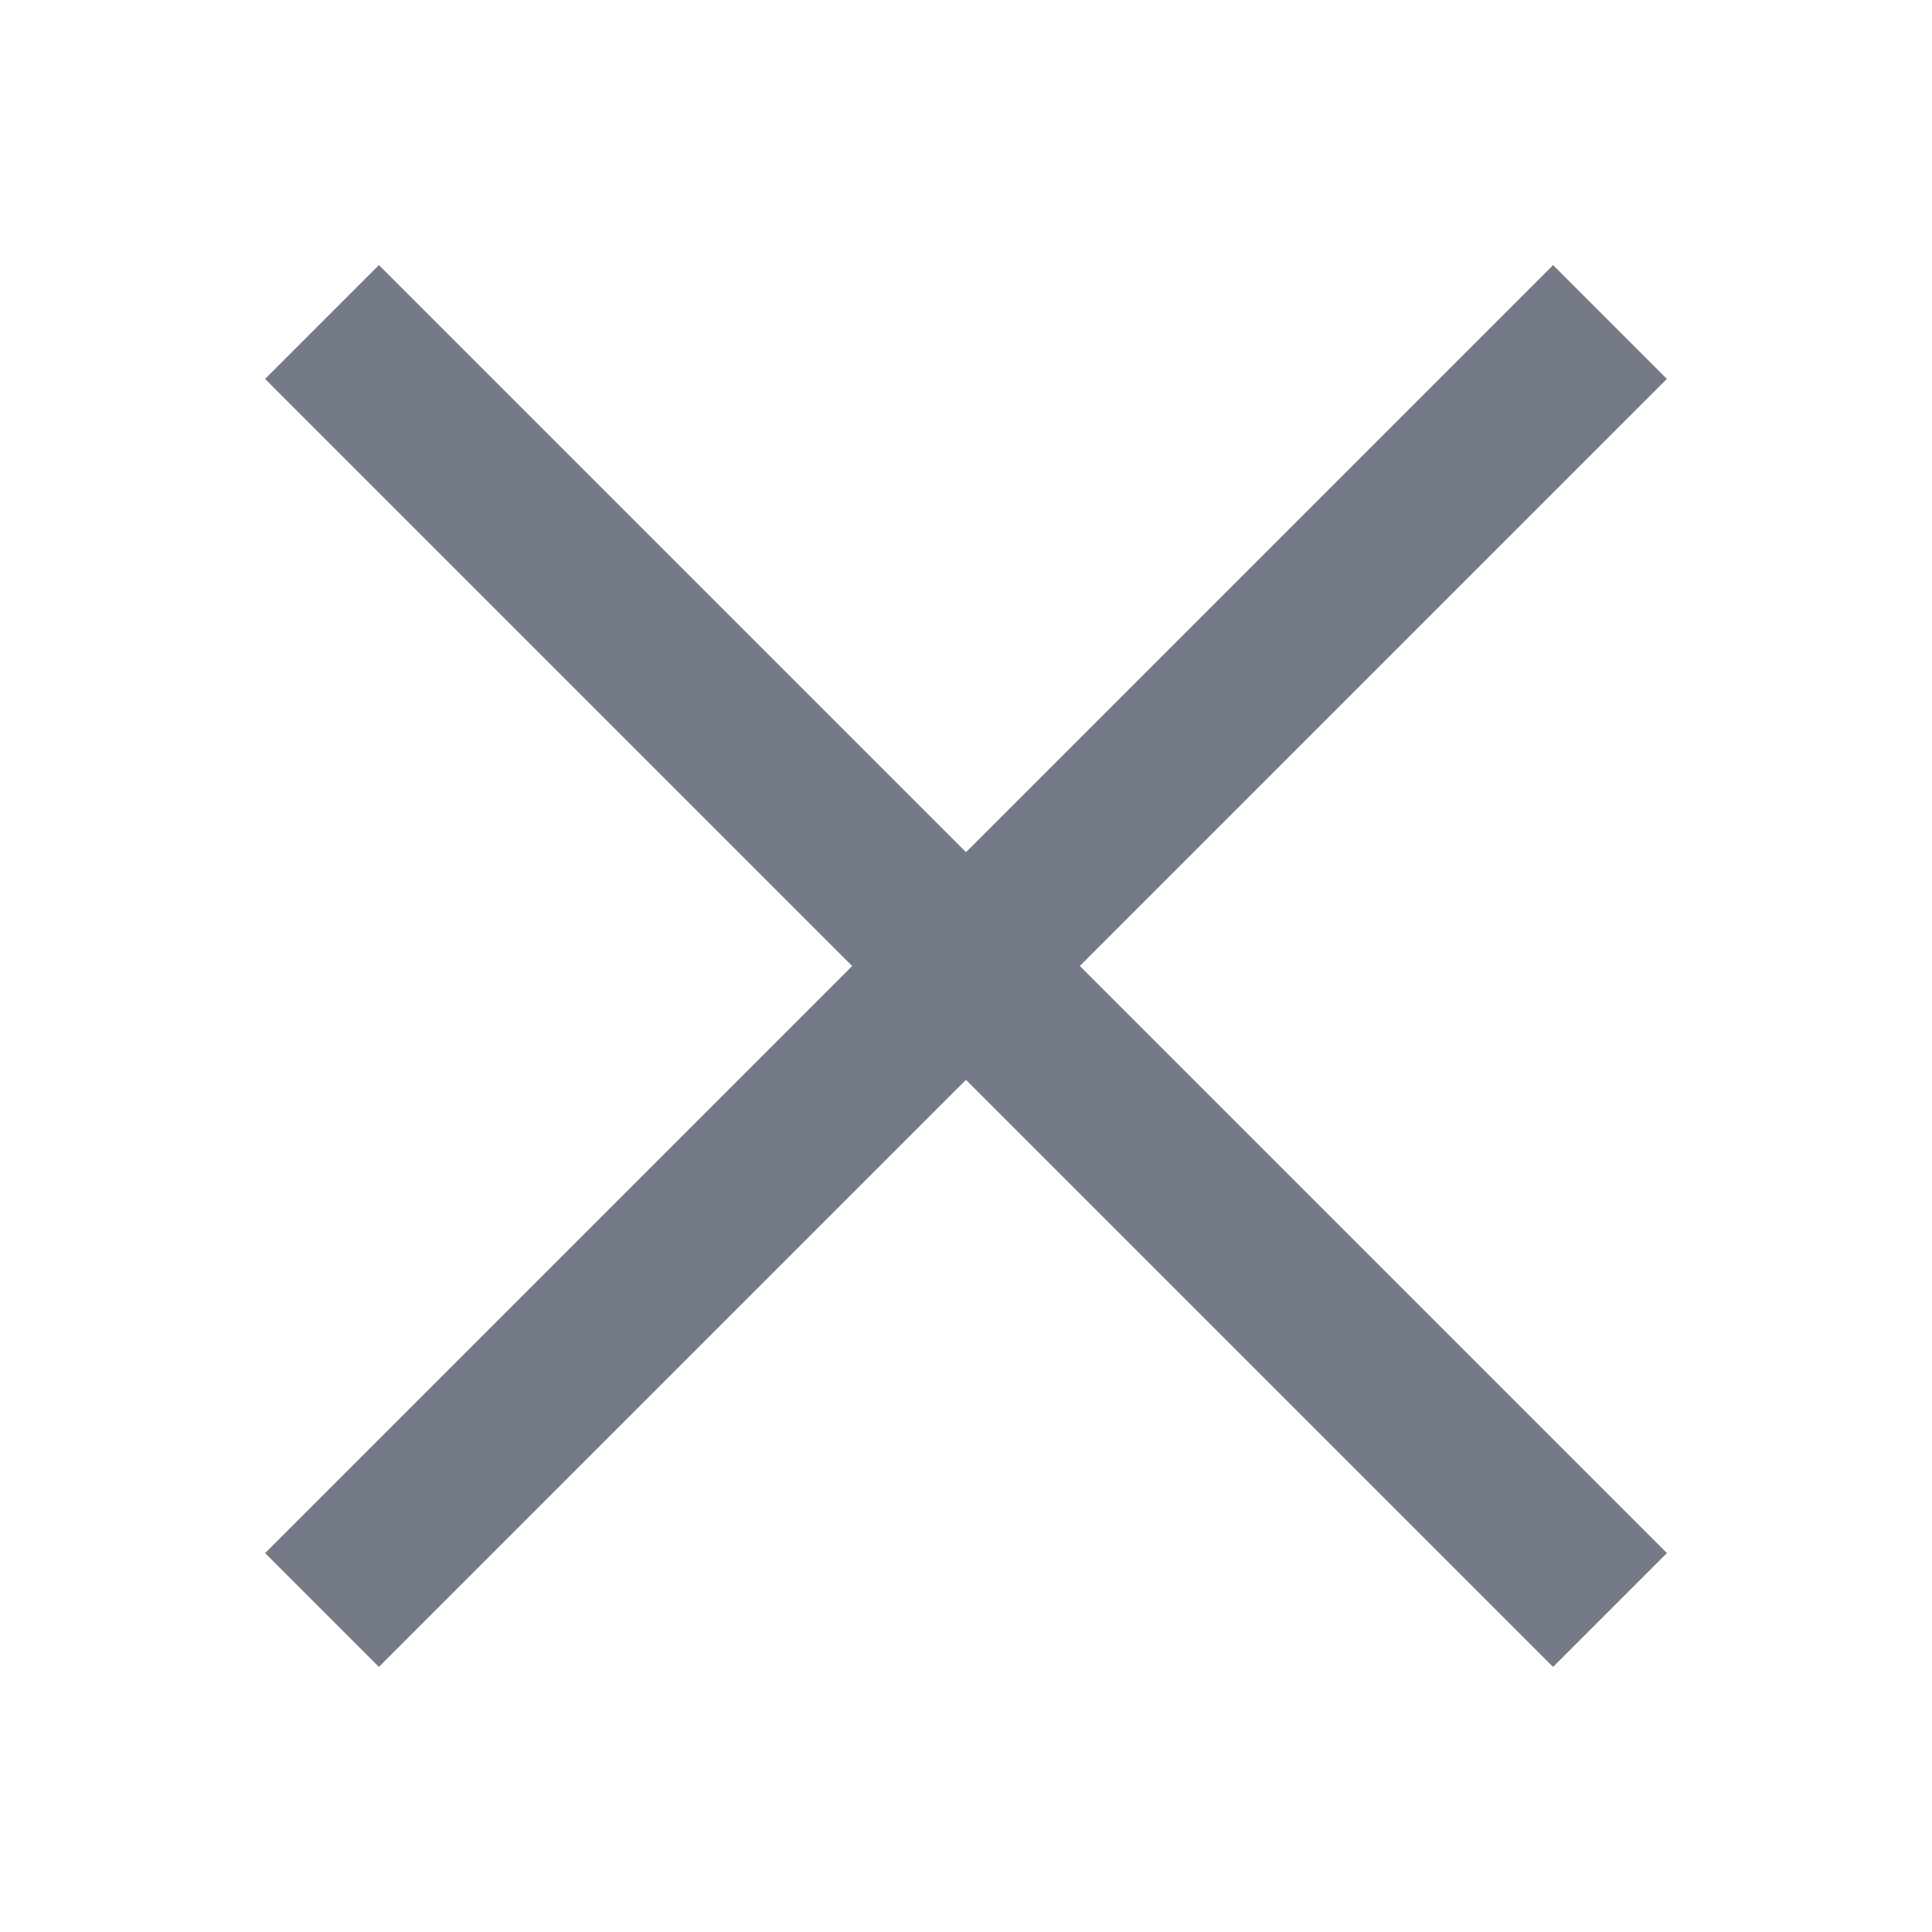
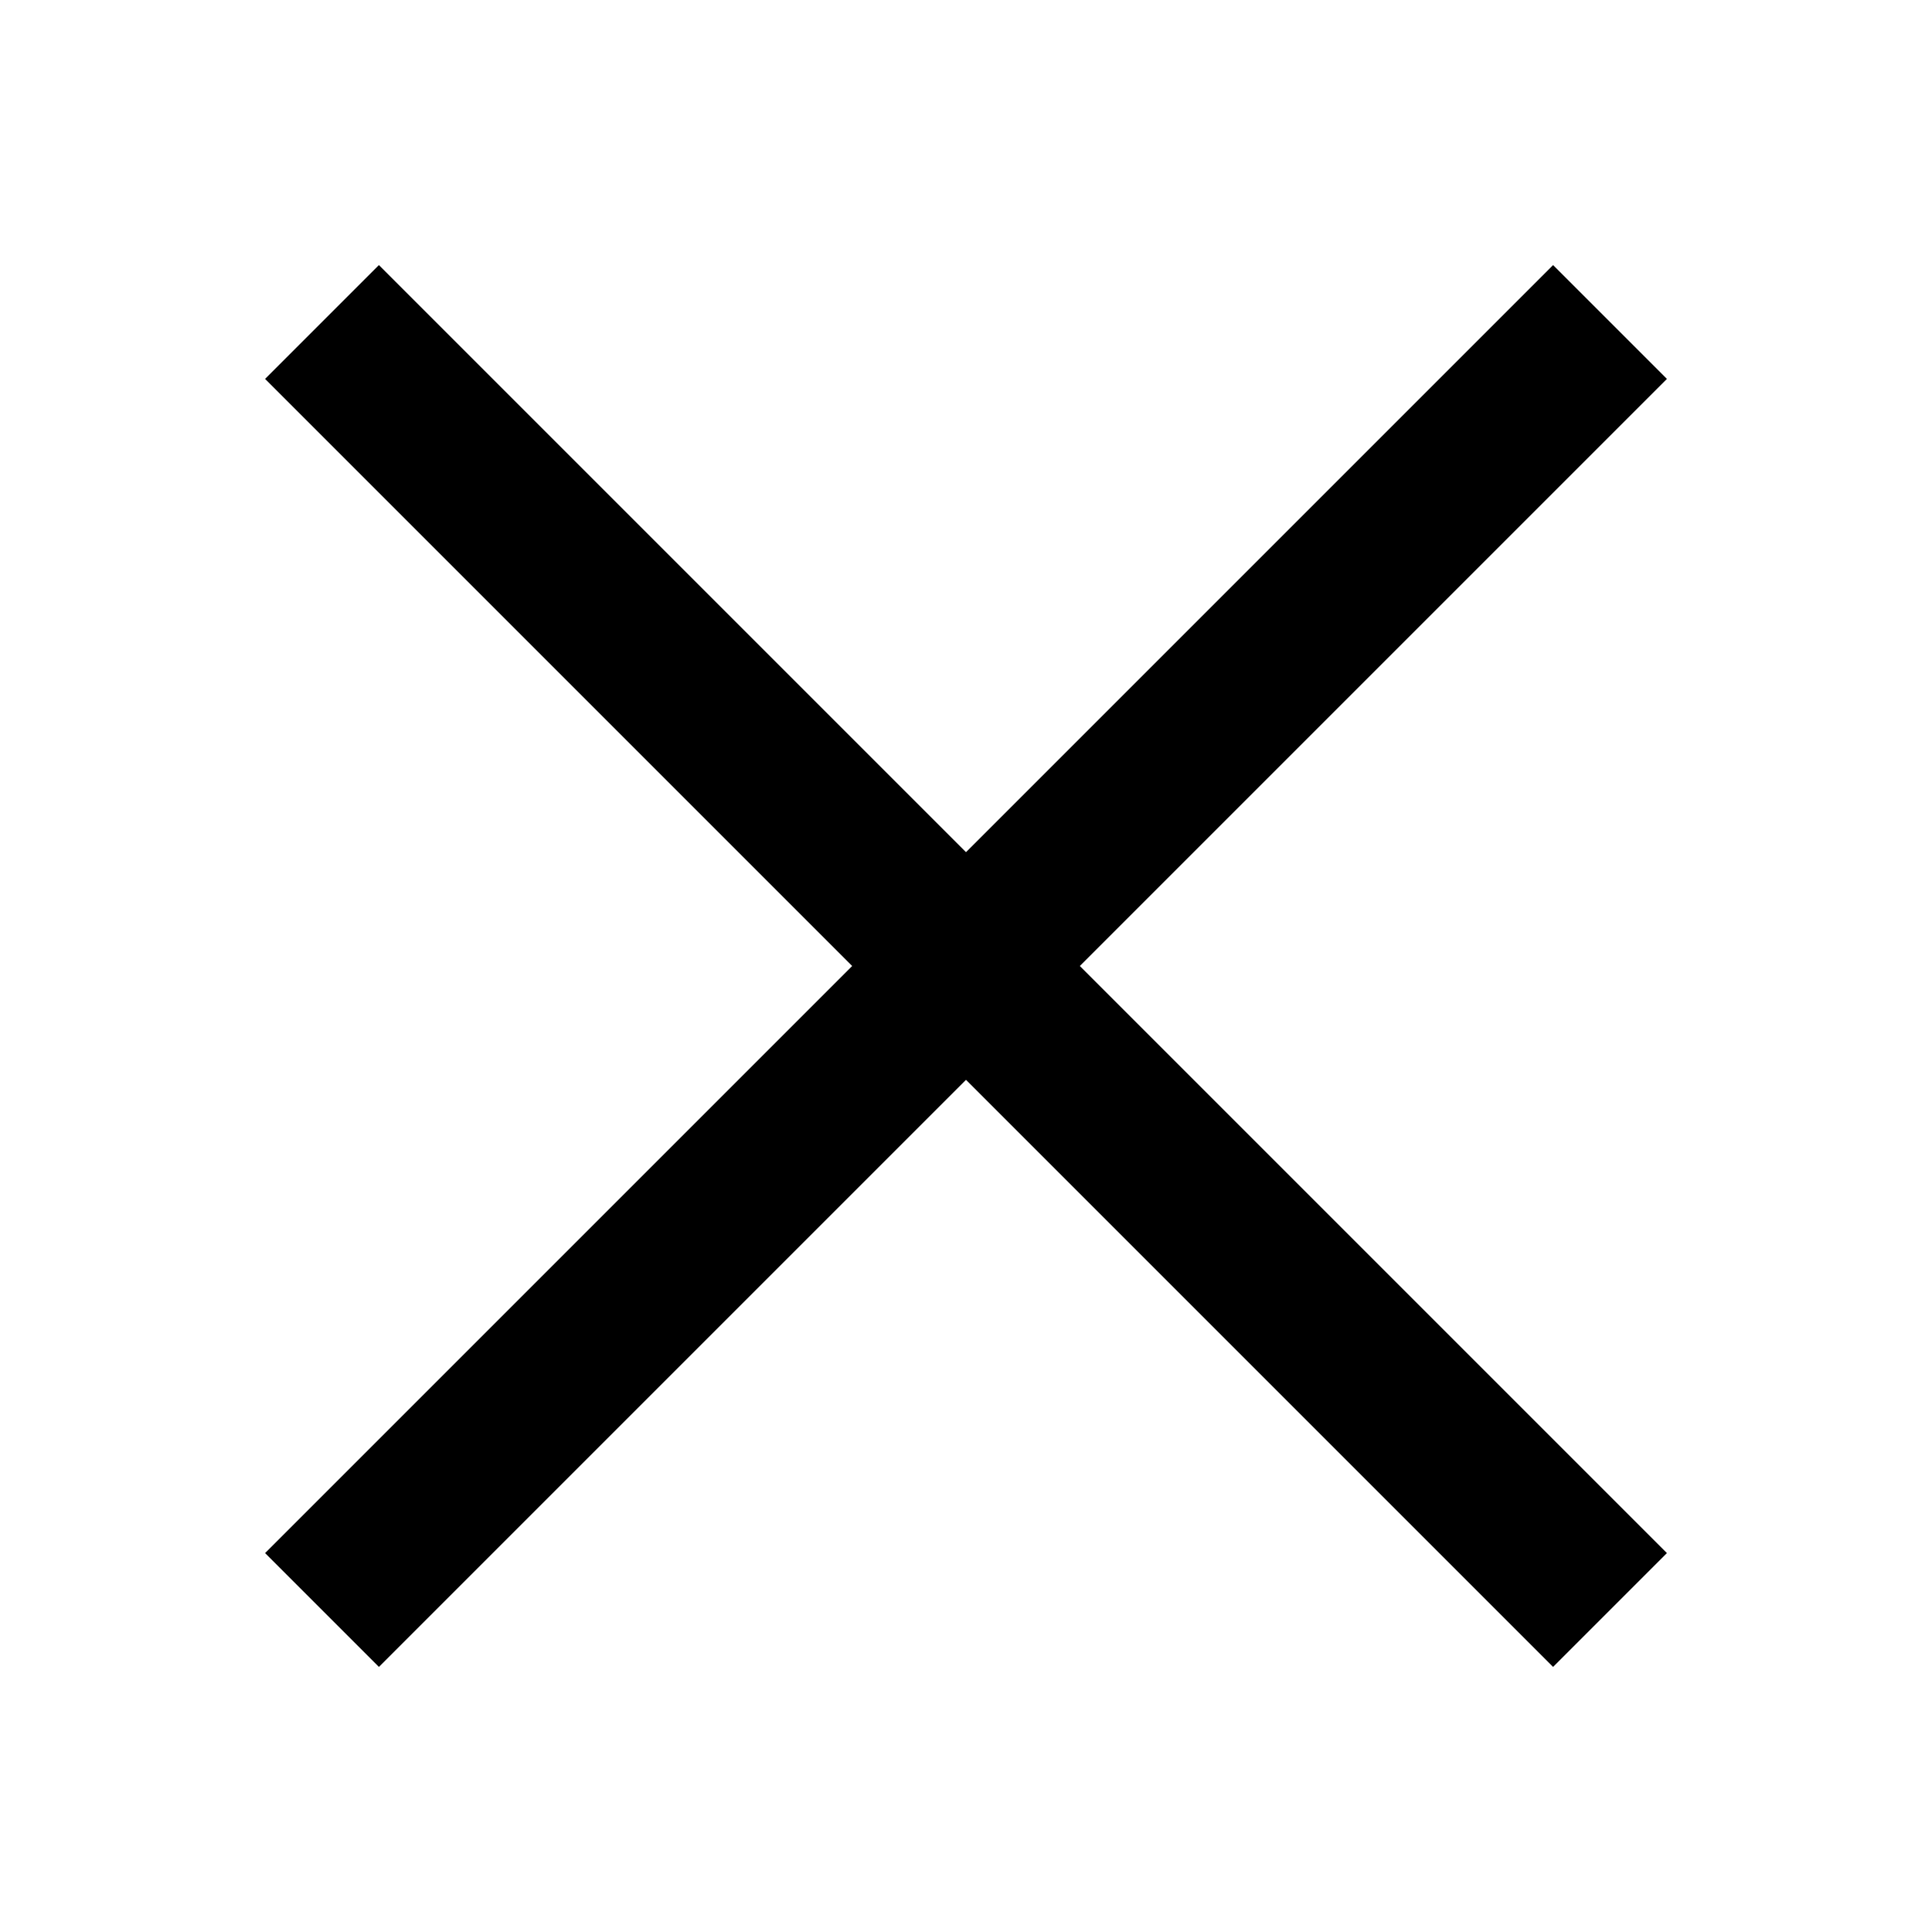
<svg xmlns="http://www.w3.org/2000/svg" x="0px" y="0px" width="24" height="24" viewBox="0 0 24 24">
-   <path fill="#747A88" d="M 4.707 3.293 L 3.293 4.707 L 10.586 12 L 3.293 19.293 L 4.707 20.707 L 12 13.414 L 19.293 20.707 L 20.707 19.293 L 13.414 12 L 20.707 4.707 L 19.293 3.293 L 12 10.586 L 4.707 3.293 z" />
+   <path fill="#000" d="M 4.707 3.293 L 3.293 4.707 L 10.586 12 L 3.293 19.293 L 4.707 20.707 L 12 13.414 L 19.293 20.707 L 20.707 19.293 L 13.414 12 L 20.707 4.707 L 19.293 3.293 L 12 10.586 L 4.707 3.293 z">
+     </path>
</svg>
